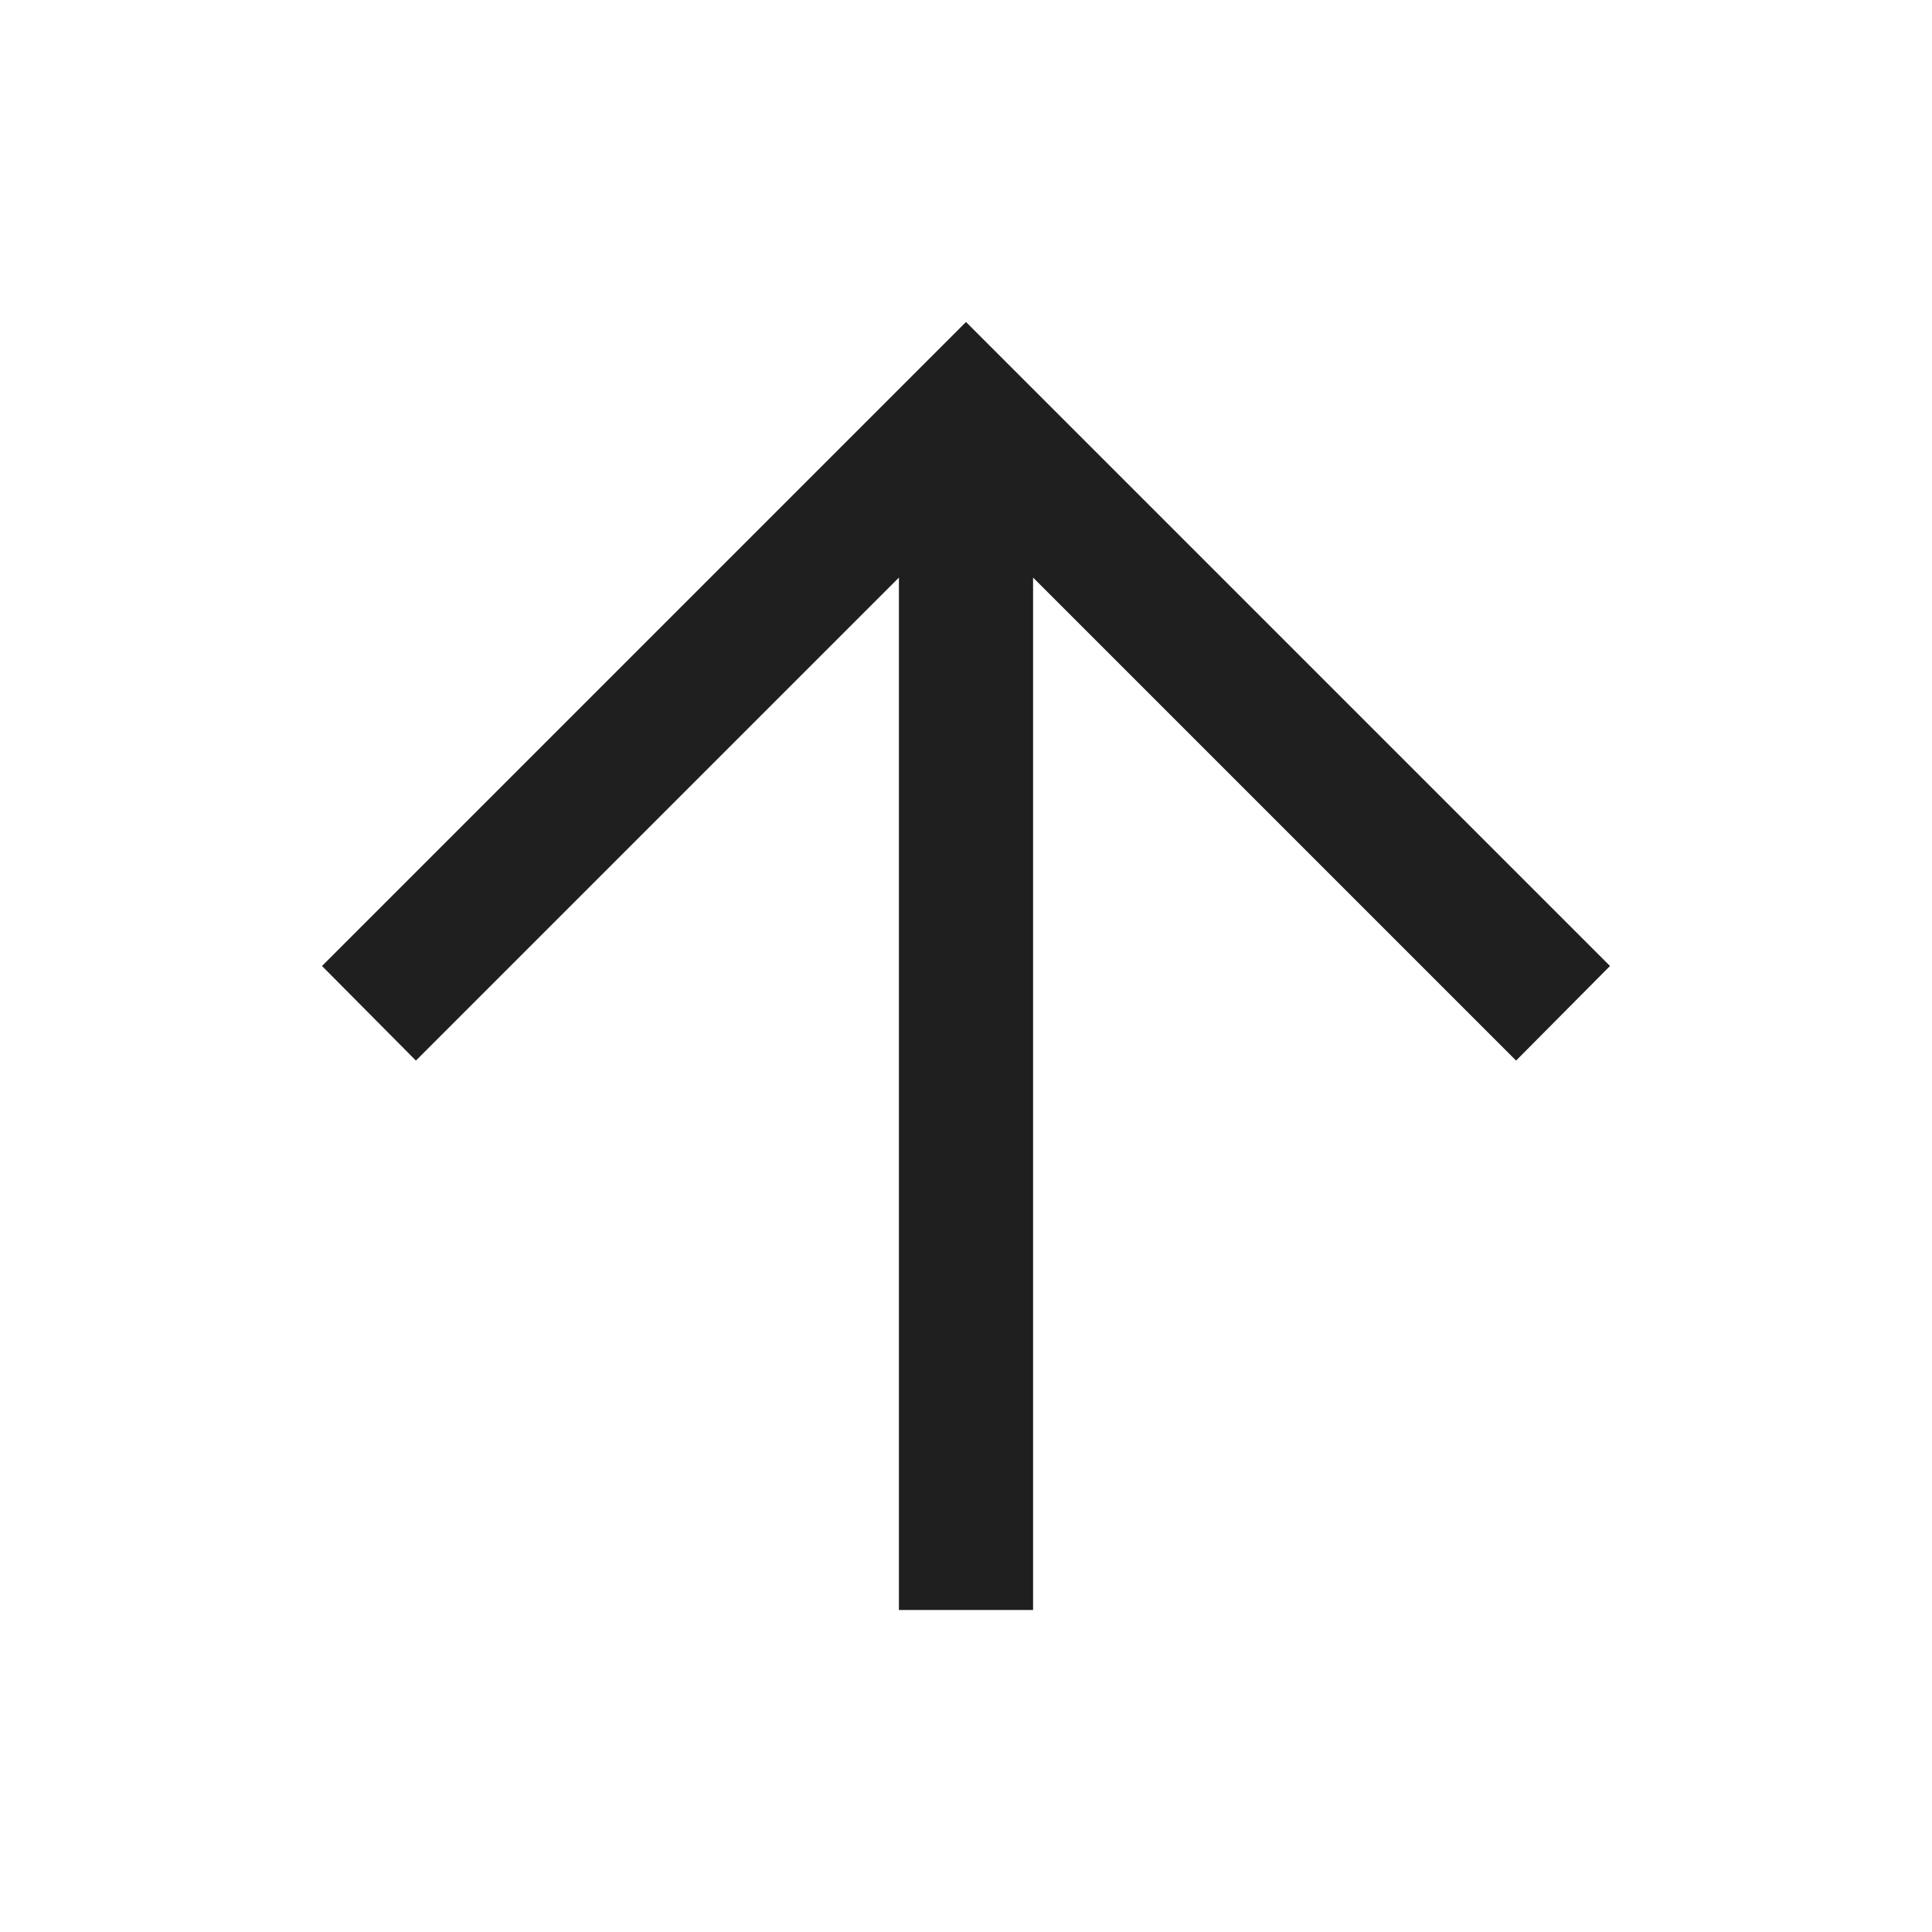
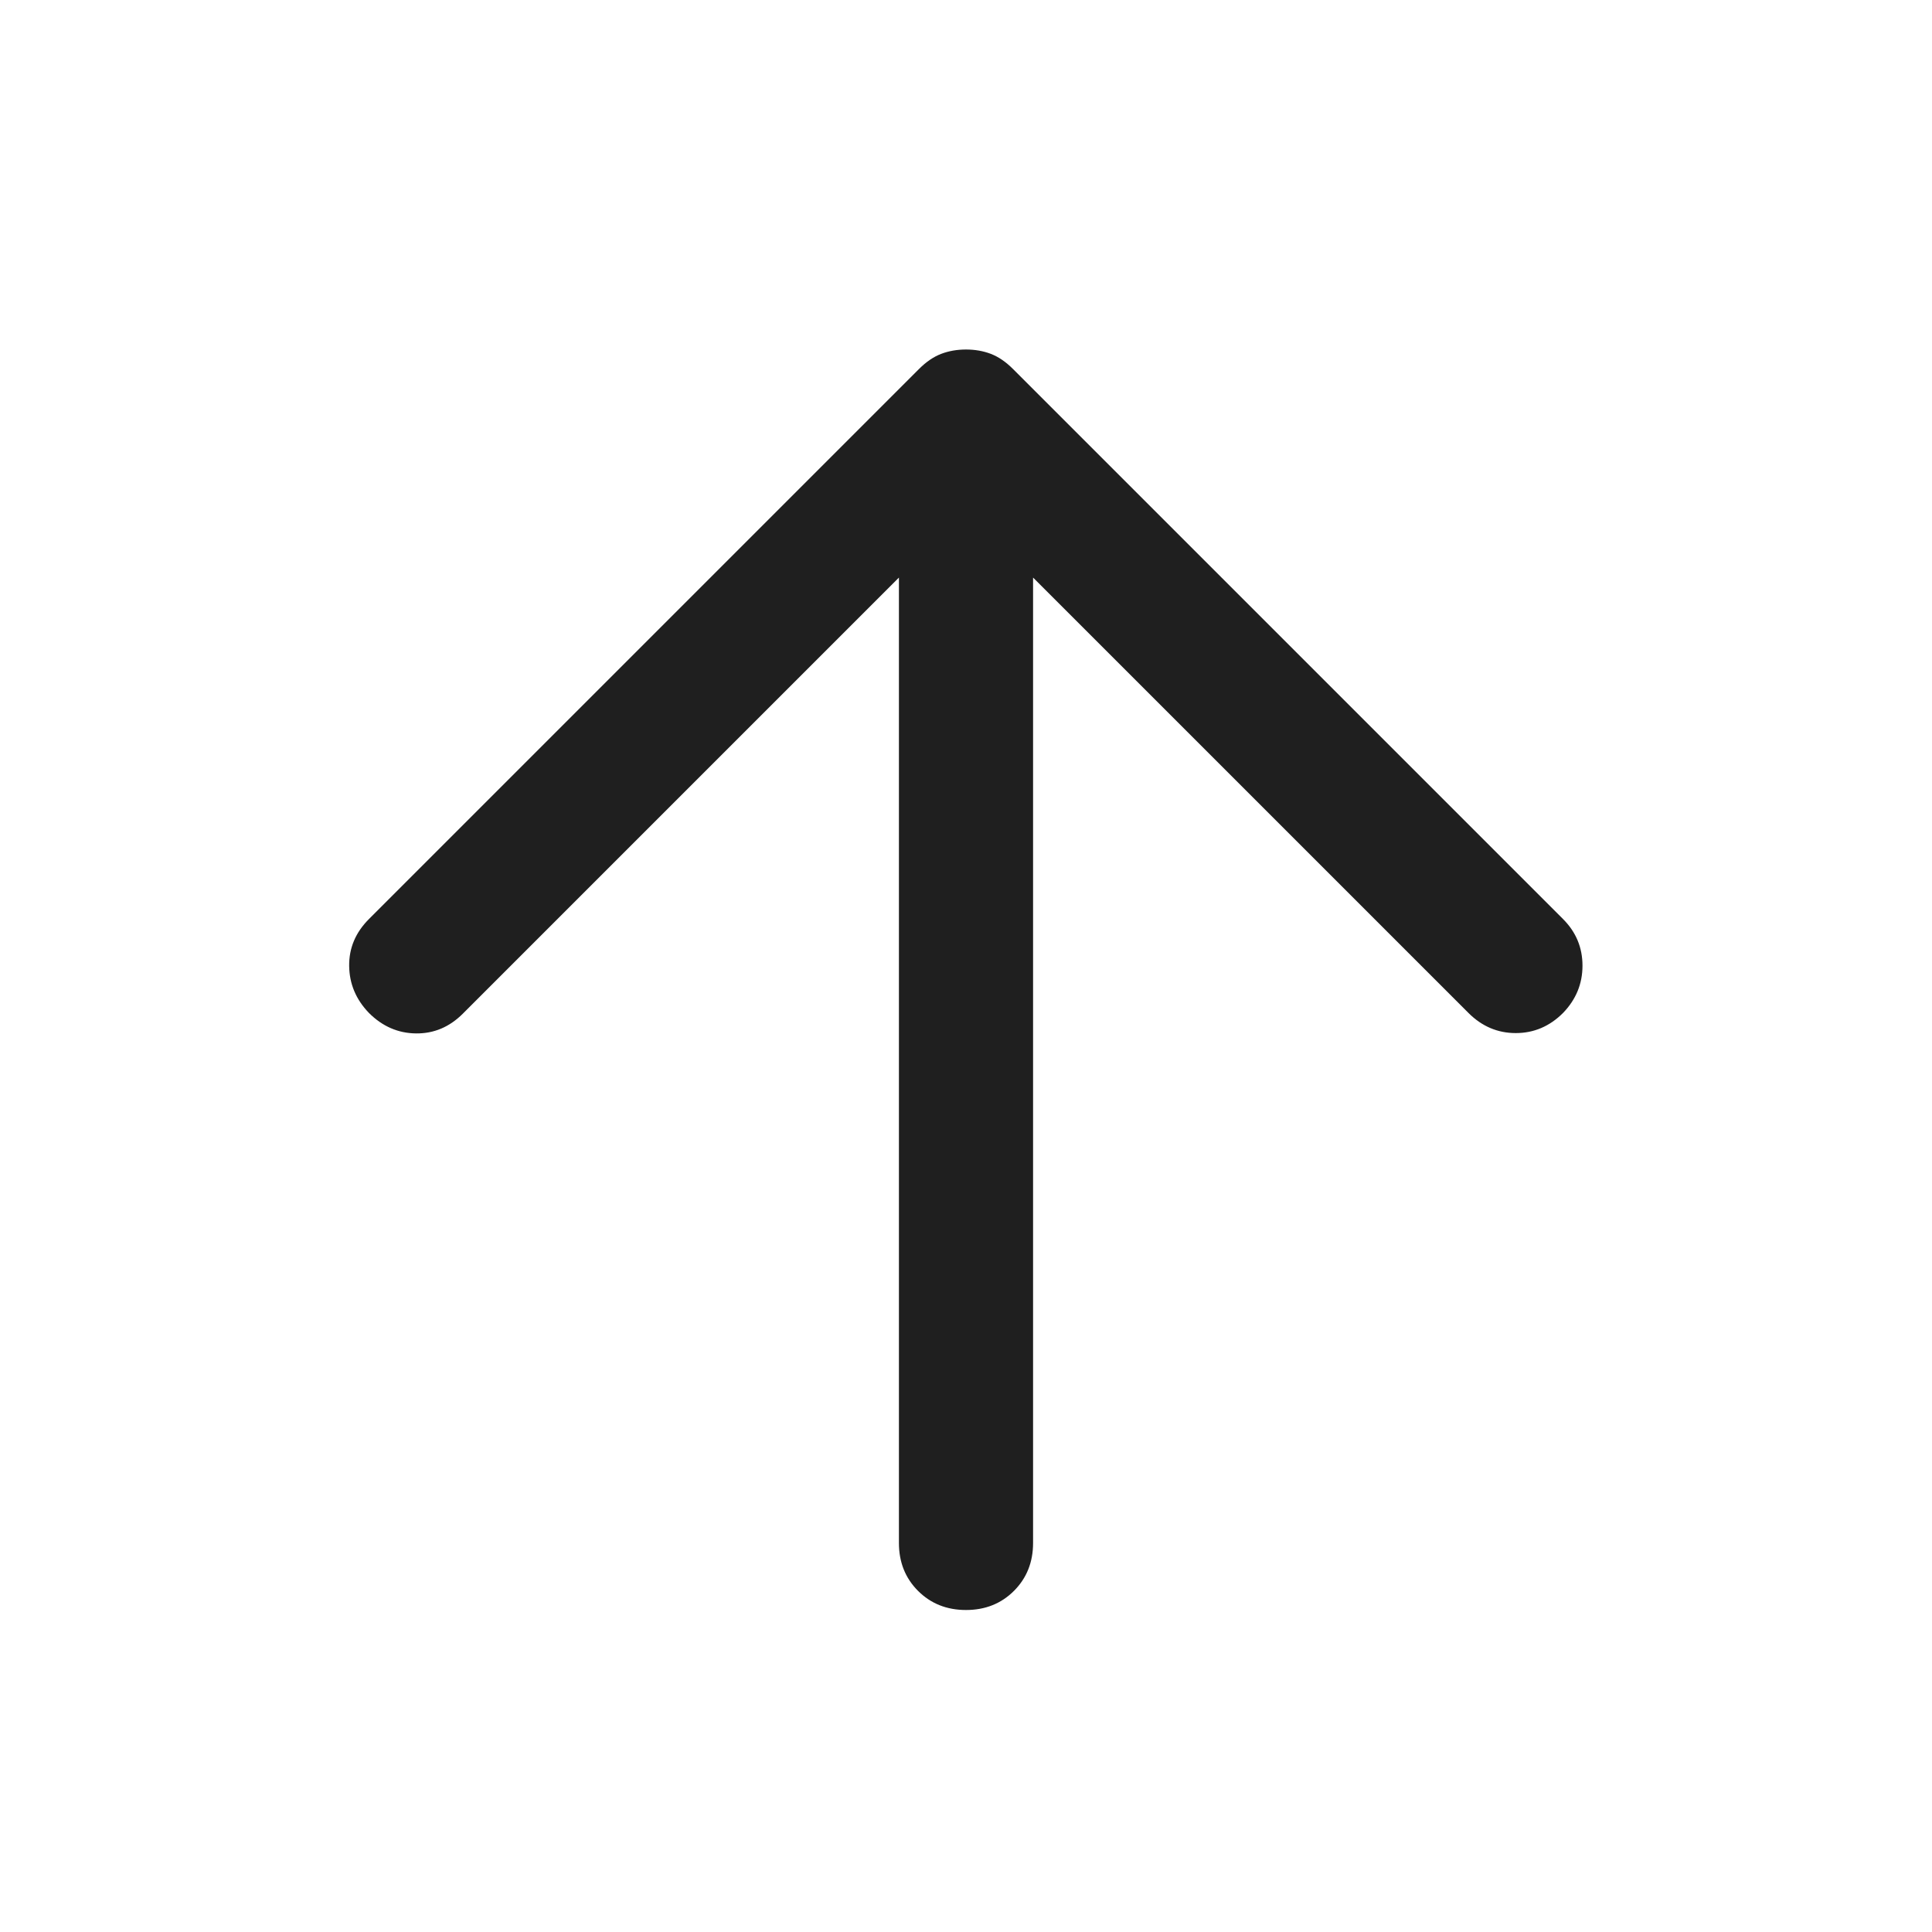
<svg xmlns="http://www.w3.org/2000/svg" height="40px" viewBox="0 -960 960 960" width="40px" fill="#1f1f1f">
-   <path d="M446.67-160v-513l-240 240L160-480l320-320 320 320-46.67 47-240-240v513h-66.66Z" />
+   <path d="M446.67-673 230-456.33q-10 10-23.33 9.83-13.34-.17-23.34-10.17-9.66-10-9.83-23.33-.17-13.33 9.83-23.33l273.34-273.34q5.33-5.33 11-7.5 5.66-2.16 12.33-2.16t12.33 2.16q5.67 2.17 11 7.5l273.34 273.34q9.66 9.66 9.66 23.16t-9.66 23.5q-10 10-23.5 10t-23.5-10L513.33-673v479.67q0 14.33-9.5 23.83-9.5 9.5-23.83 9.5-14.33 0-23.83-9.5-9.5-9.5-9.5-23.83V-673Z" />
</svg>
